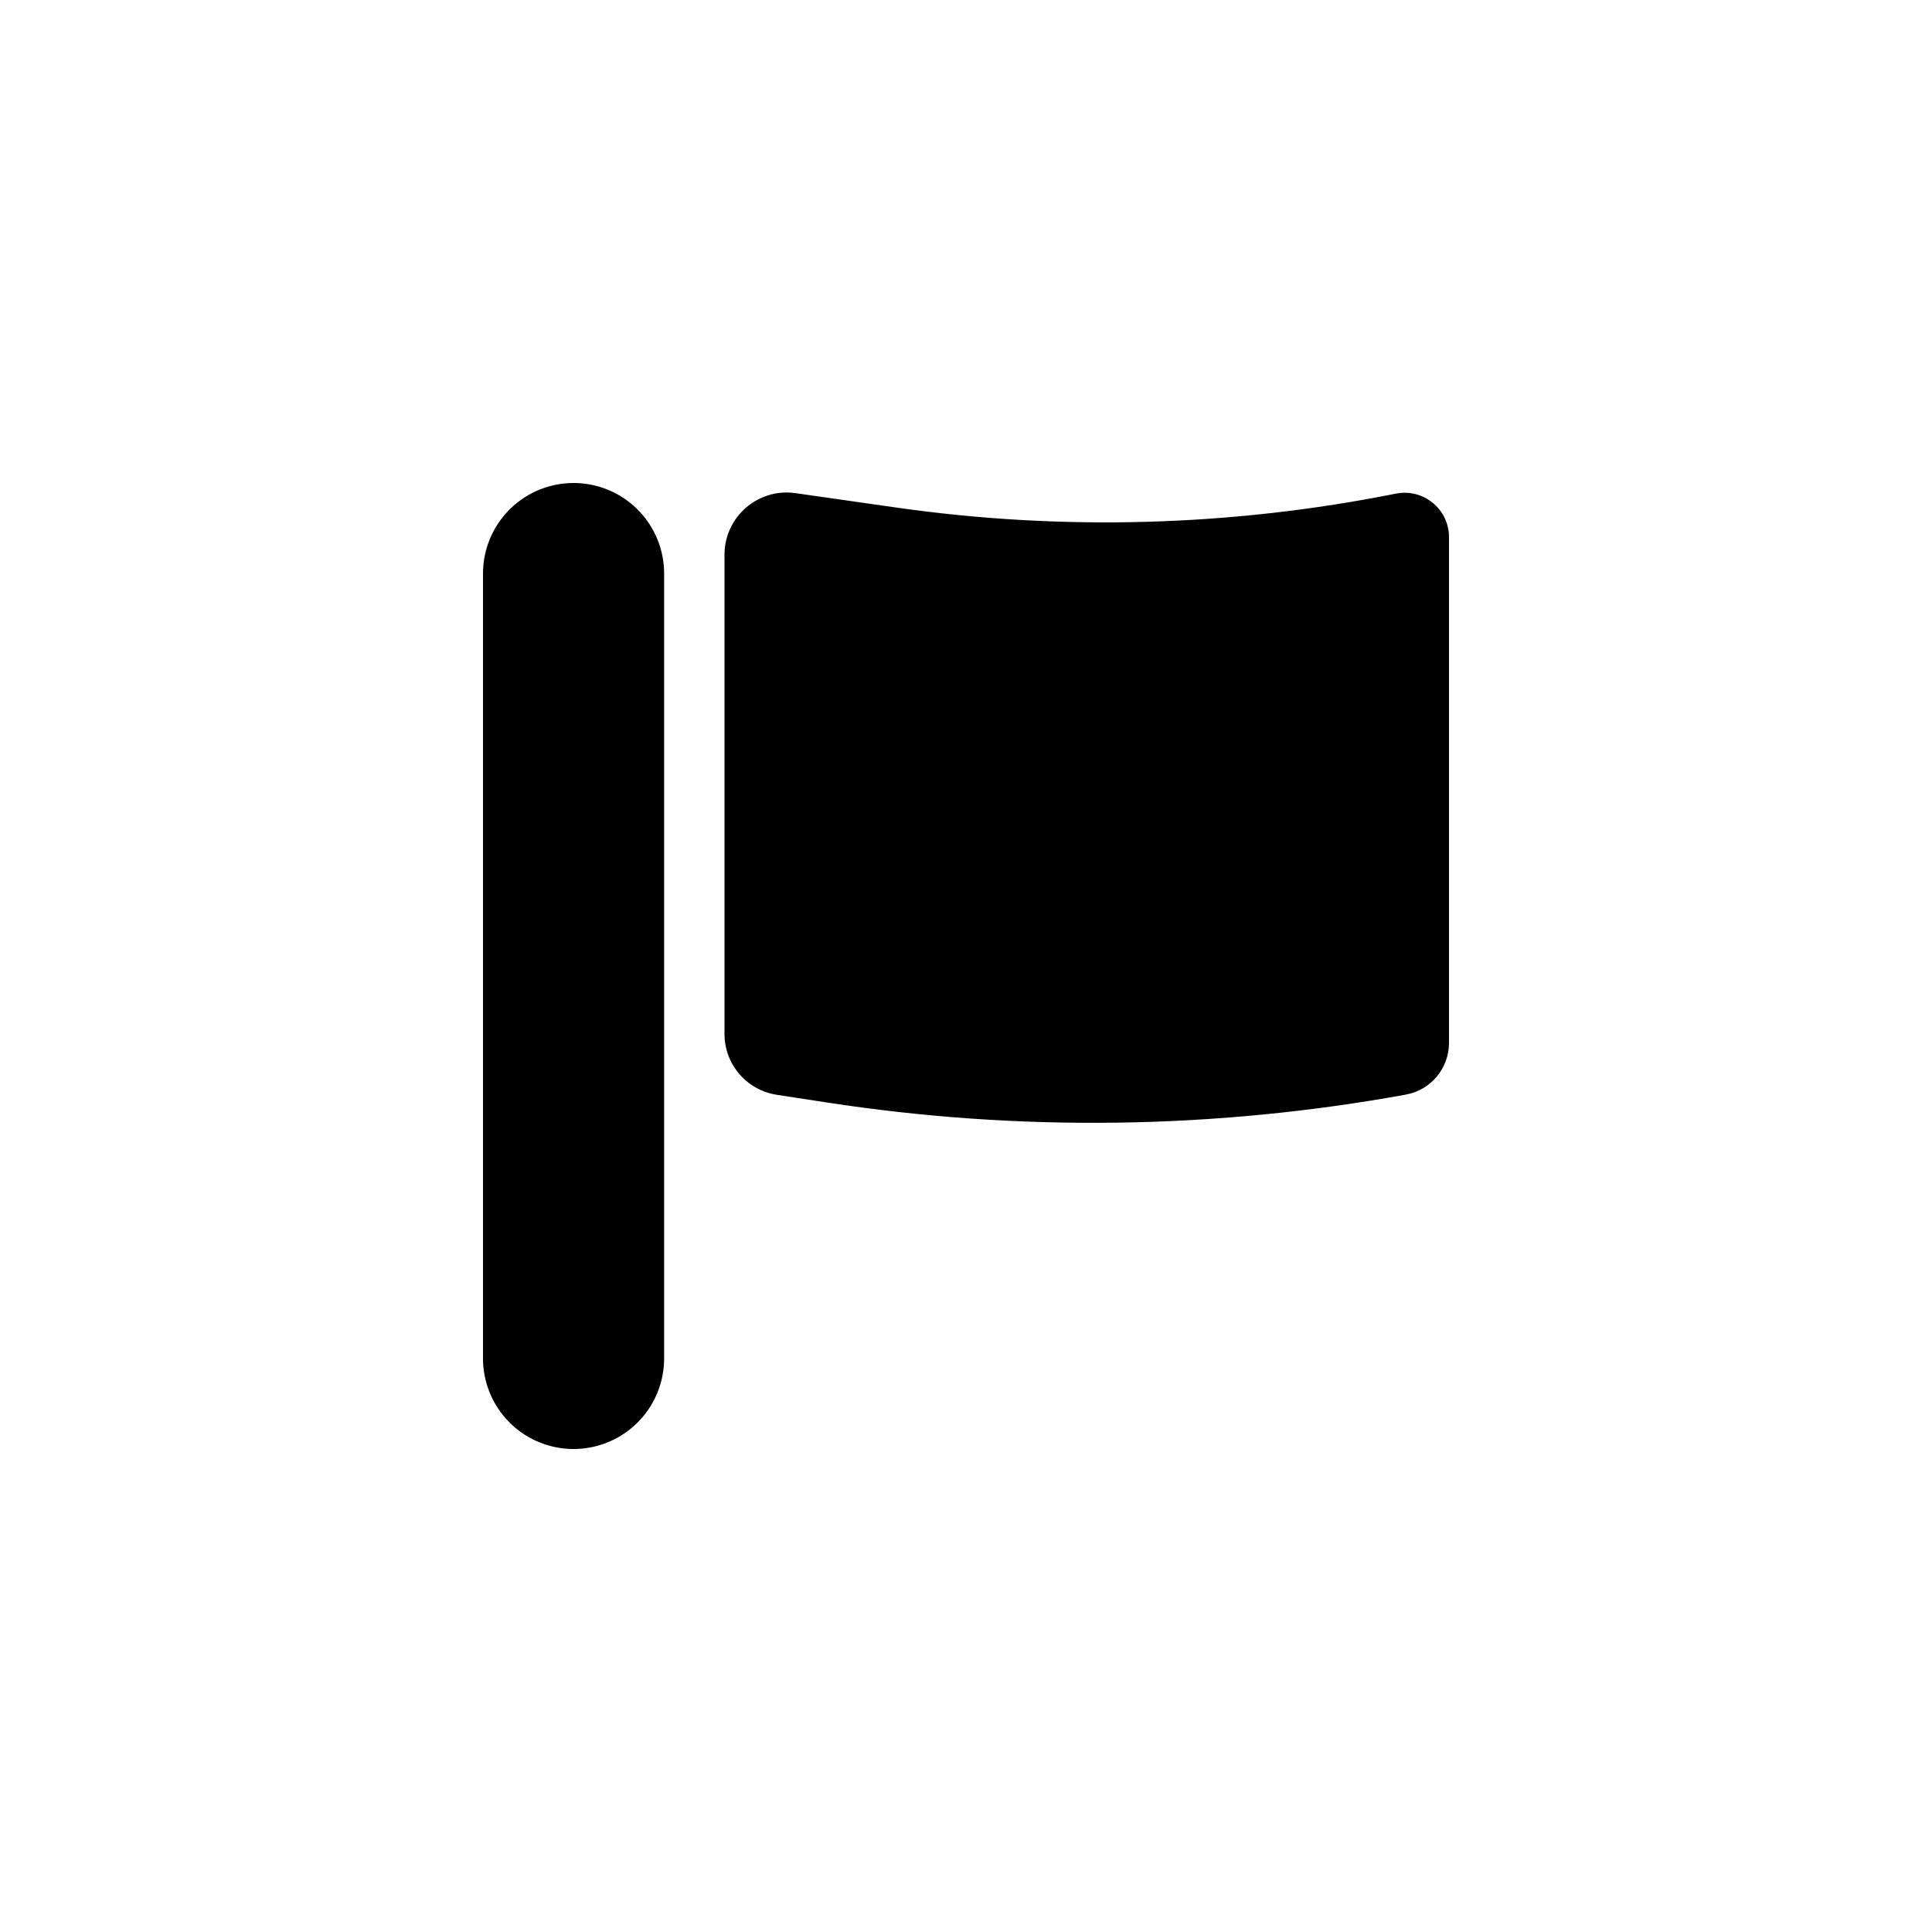
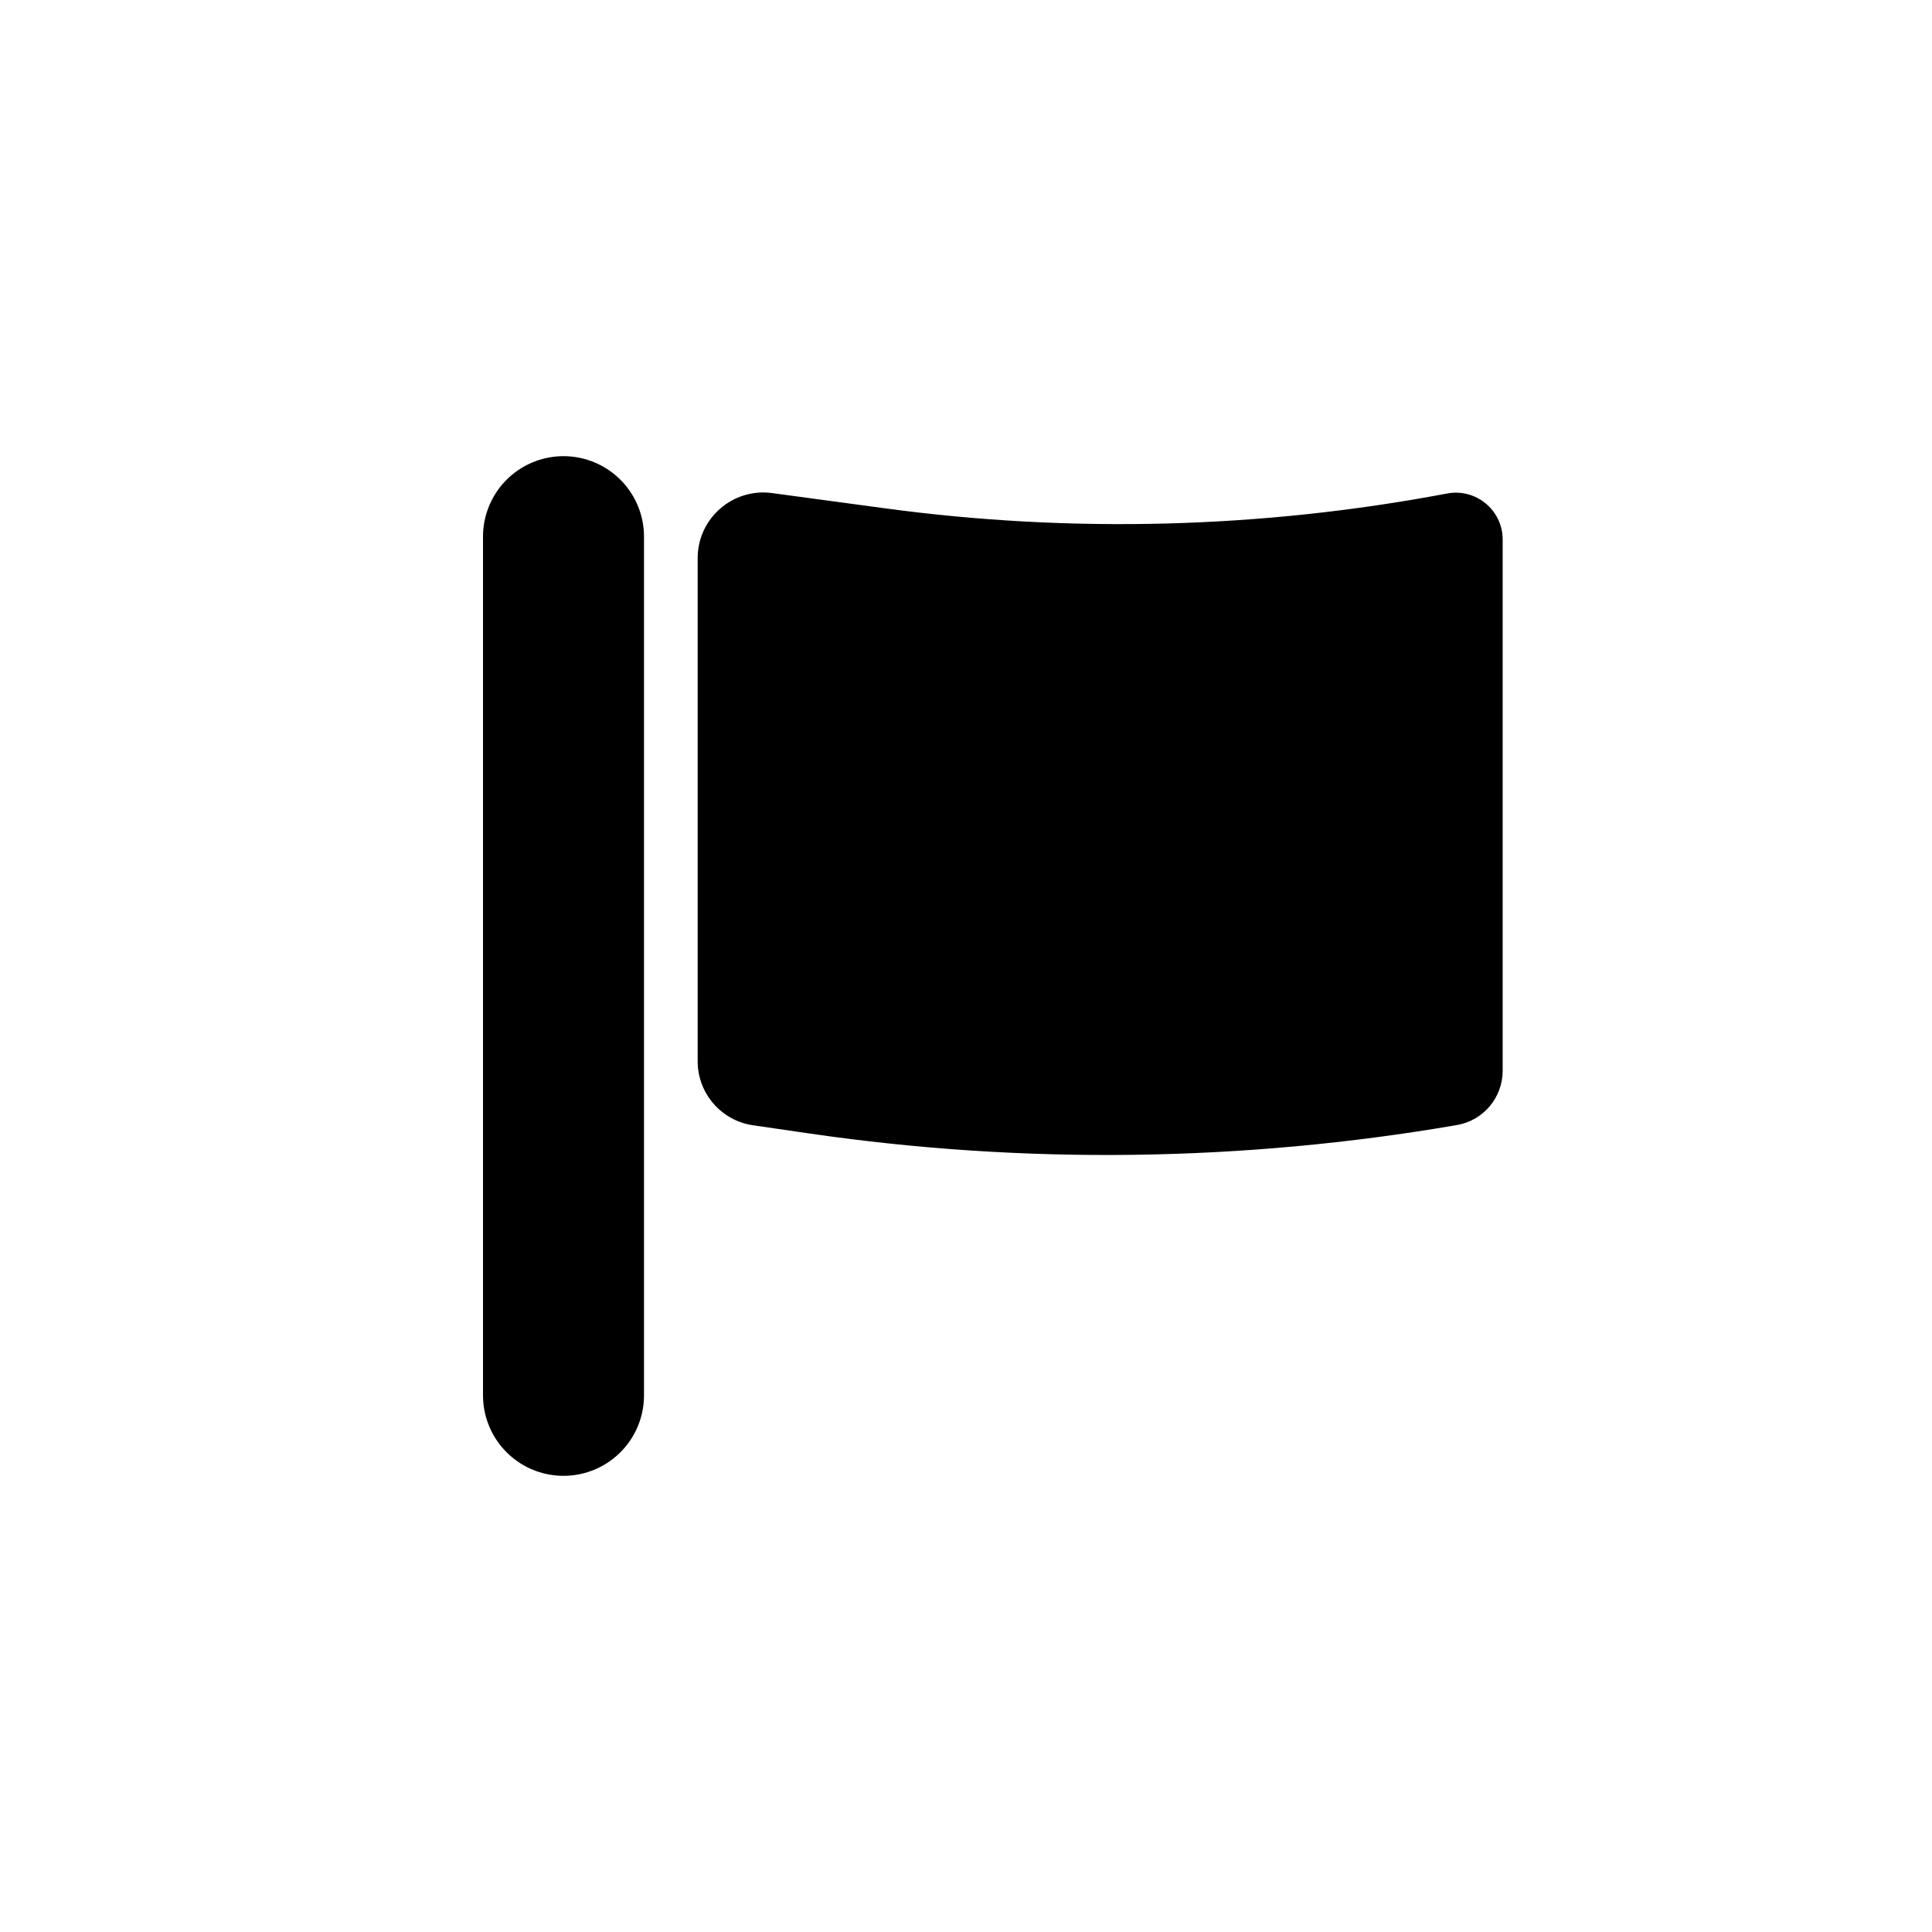
- <svg xmlns="http://www.w3.org/2000/svg" width="32" height="32" viewBox="0 0 32 32" fill="none">
-   <path d="M9.5 9.5V22.5" stroke="currentColor" stroke-width="3" stroke-linecap="round" />
-   <path fill-rule="evenodd" clip-rule="evenodd" d="M12 9.188C12 8.561 12.555 8.079 13.176 8.168L14.841 8.406C17.594 8.799 20.393 8.721 23.12 8.176V8.176C23.575 8.085 24 8.433 24 8.898V17.274C24 17.695 23.699 18.055 23.286 18.13V18.13C20.117 18.706 16.875 18.75 13.692 18.26L12.864 18.133C12.367 18.056 12 17.629 12 17.125V9.188Z" fill="currentColor" />
+ <svg xmlns="http://www.w3.org/2000/svg" width="18" height="18" viewBox="0 0 18 18" fill="none">
+   <path d="M5.25 5V13" stroke="currentColor" stroke-width="1.5" stroke-linecap="round" />
+   <path fill-rule="evenodd" clip-rule="evenodd" d="M6.5 5.2C6.5 4.829 6.827 4.544 7.194 4.594L8.246 4.736C9.987 4.971 11.755 4.924 13.482 4.598C13.751 4.547 14 4.753 14 5.027V9.976C14 10.226 13.82 10.44 13.573 10.482C11.579 10.825 9.542 10.852 7.539 10.56L7.016 10.484C6.72 10.441 6.5 10.187 6.5 9.888V5.2Z" fill="currentColor" />
</svg>
